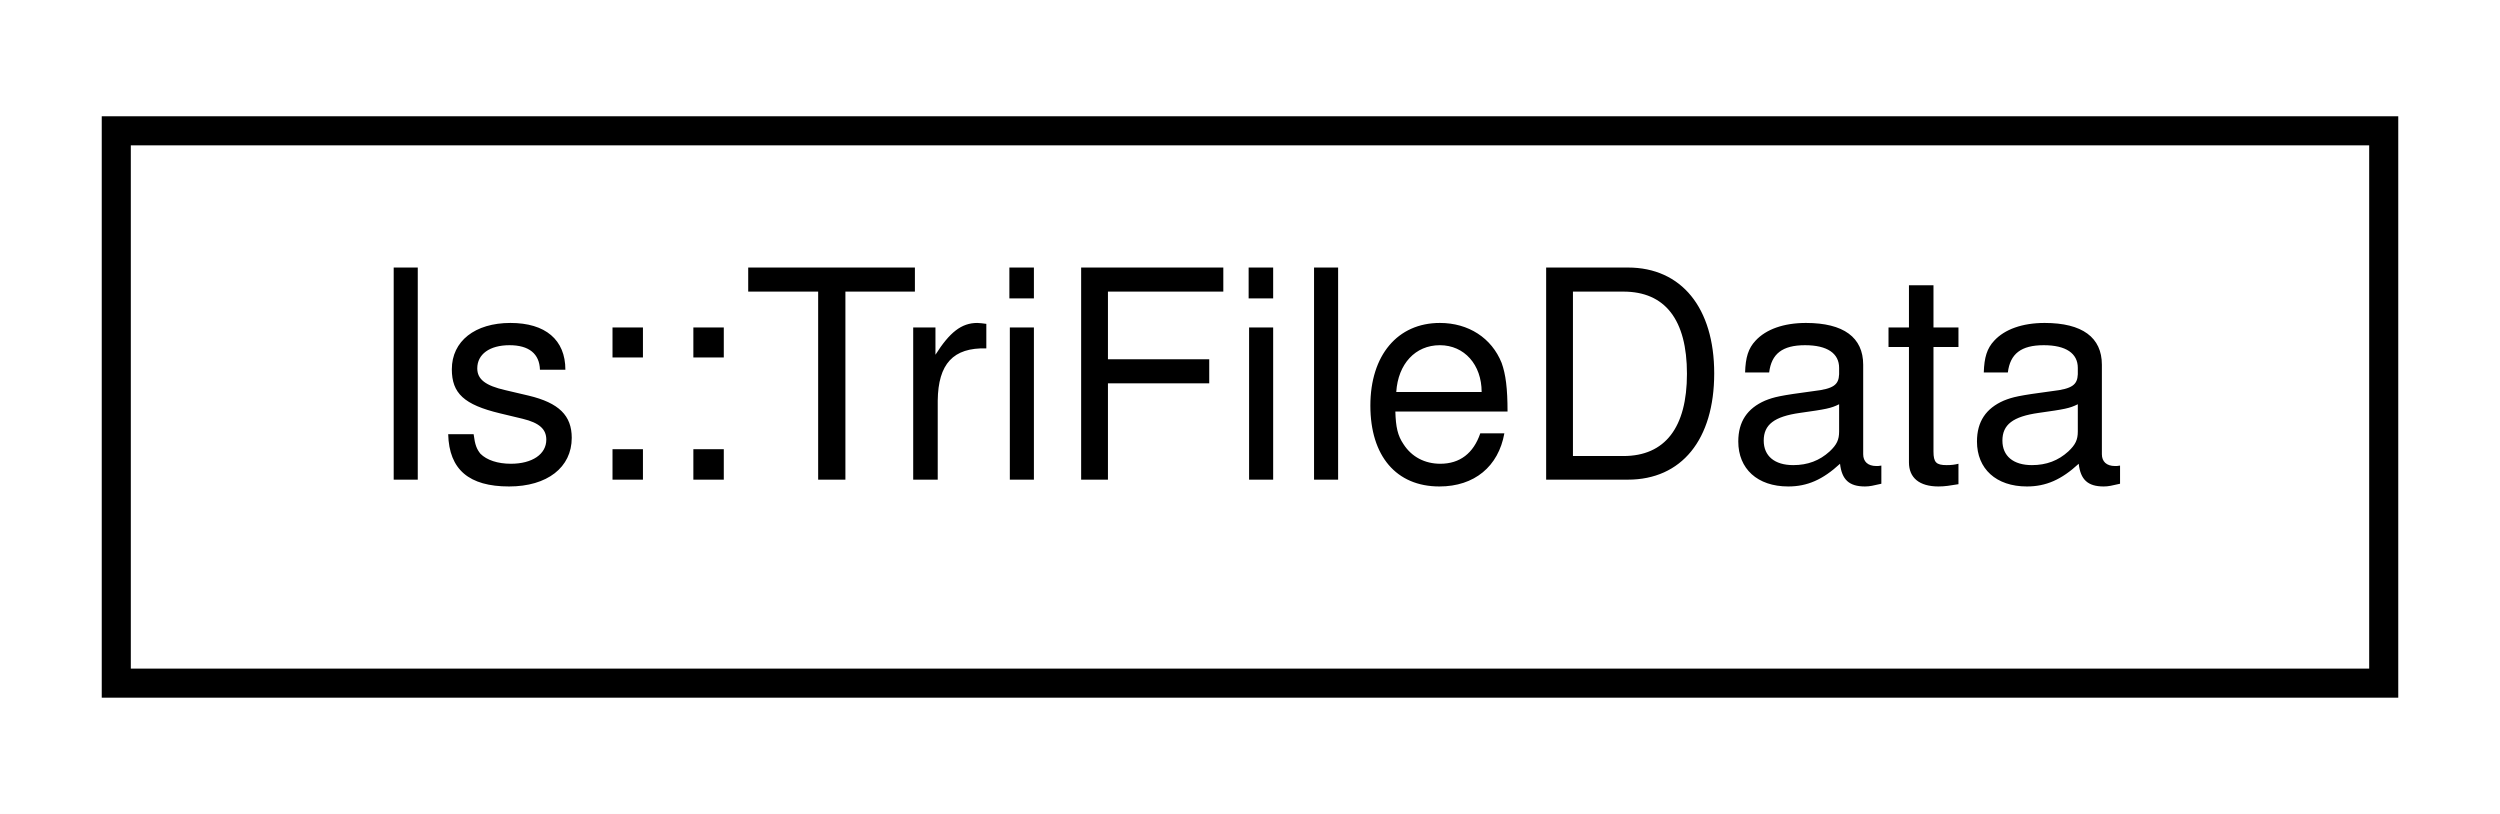
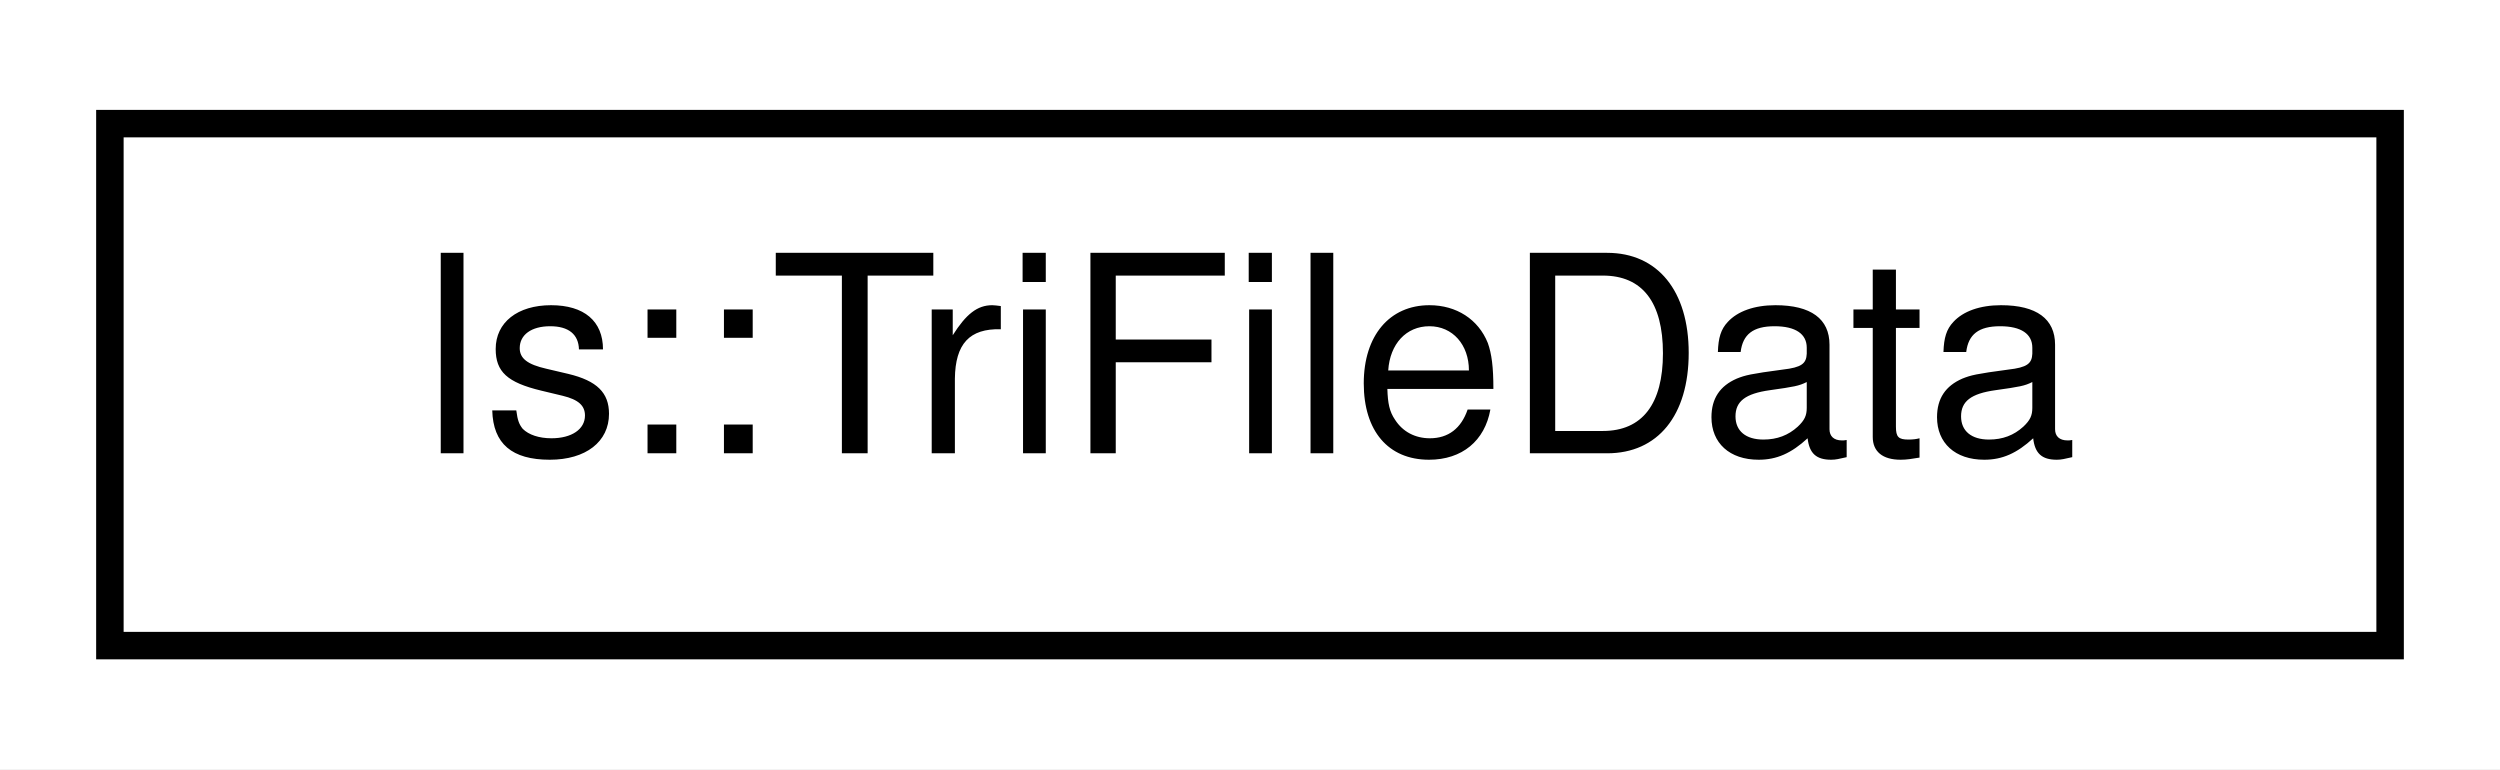
- <svg xmlns="http://www.w3.org/2000/svg" xmlns:xlink="http://www.w3.org/1999/xlink" width="86pt" height="28pt" viewBox="0.00 0.00 86.00 28.00">
+ <svg xmlns="http://www.w3.org/2000/svg" xmlns:xlink="http://www.w3.org/1999/xlink" width="91pt" height="28pt" viewBox="0.00 0.00 91.00 28.00">
  <g id="graph0" class="graph" transform="scale(1 1) rotate(0) translate(4 24)">
-     <polygon fill="#ffffff" stroke="transparent" points="-4,4 -4,-24 82,-24 82,4 -4,4" />
+     <polygon fill="white" stroke="transparent" points="-4,4 -4,-24 87,-24 87,4 -4,4" />
    <g id="node1" class="node">
      <g id="a_node1">
-         <a xlink:href="classls_1_1TriFileData.html" target="_top" xlink:title="Triangulated file data. ">
-           <polygon fill="#ffffff" stroke="#000000" points="0,-.5 0,-19.5 78,-19.5 78,-.5 0,-.5" />
-           <text text-anchor="middle" x="39" y="-7.5" font-family="Helvetica,sans-Serif" font-size="10.00" fill="#000000">ls::TriFileData</text>
+         <a xlink:href="classls_1_1TriFileData.html" target="_top" xlink:title="Triangulated file data.">
+           <polygon fill="white" stroke="black" points="0,-0.5 0,-19.5 83,-19.5 83,-0.5 0,-0.5" />
+           <text text-anchor="middle" x="41.5" y="-7.5" font-family="Helvetica,sans-Serif" font-size="10.00">ls::TriFileData</text>
        </a>
      </g>
    </g>
  </g>
</svg>
